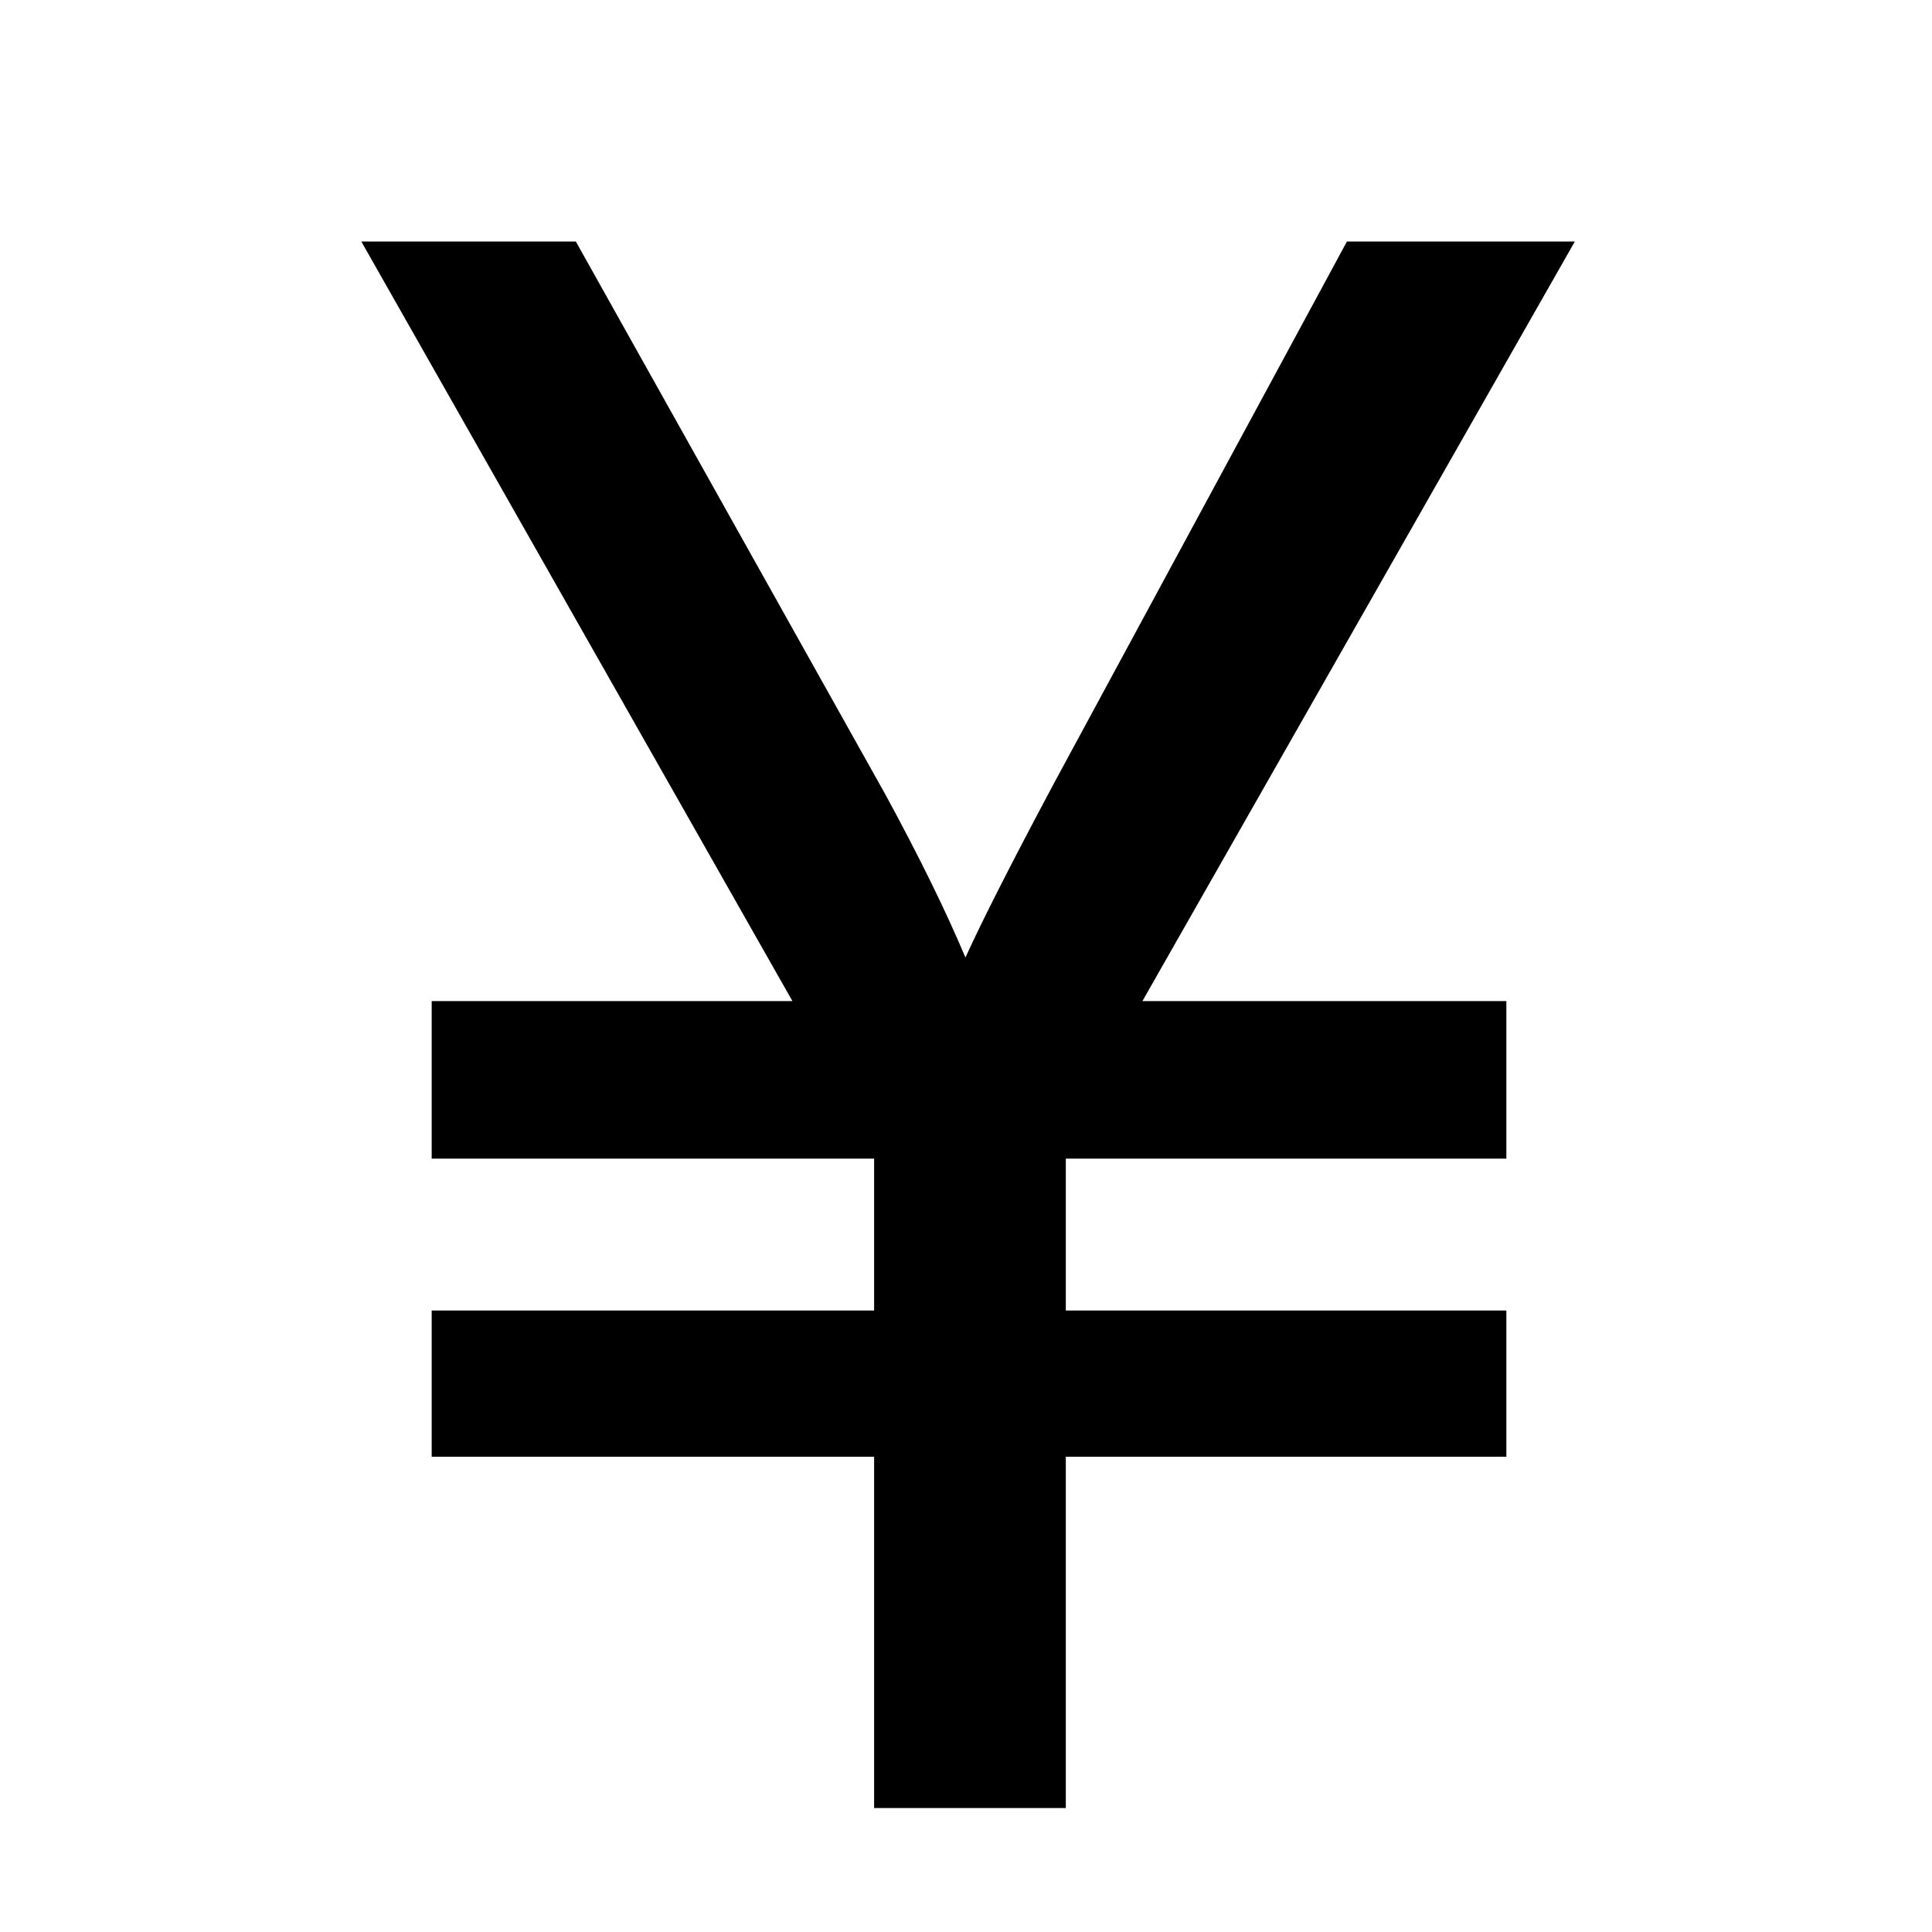
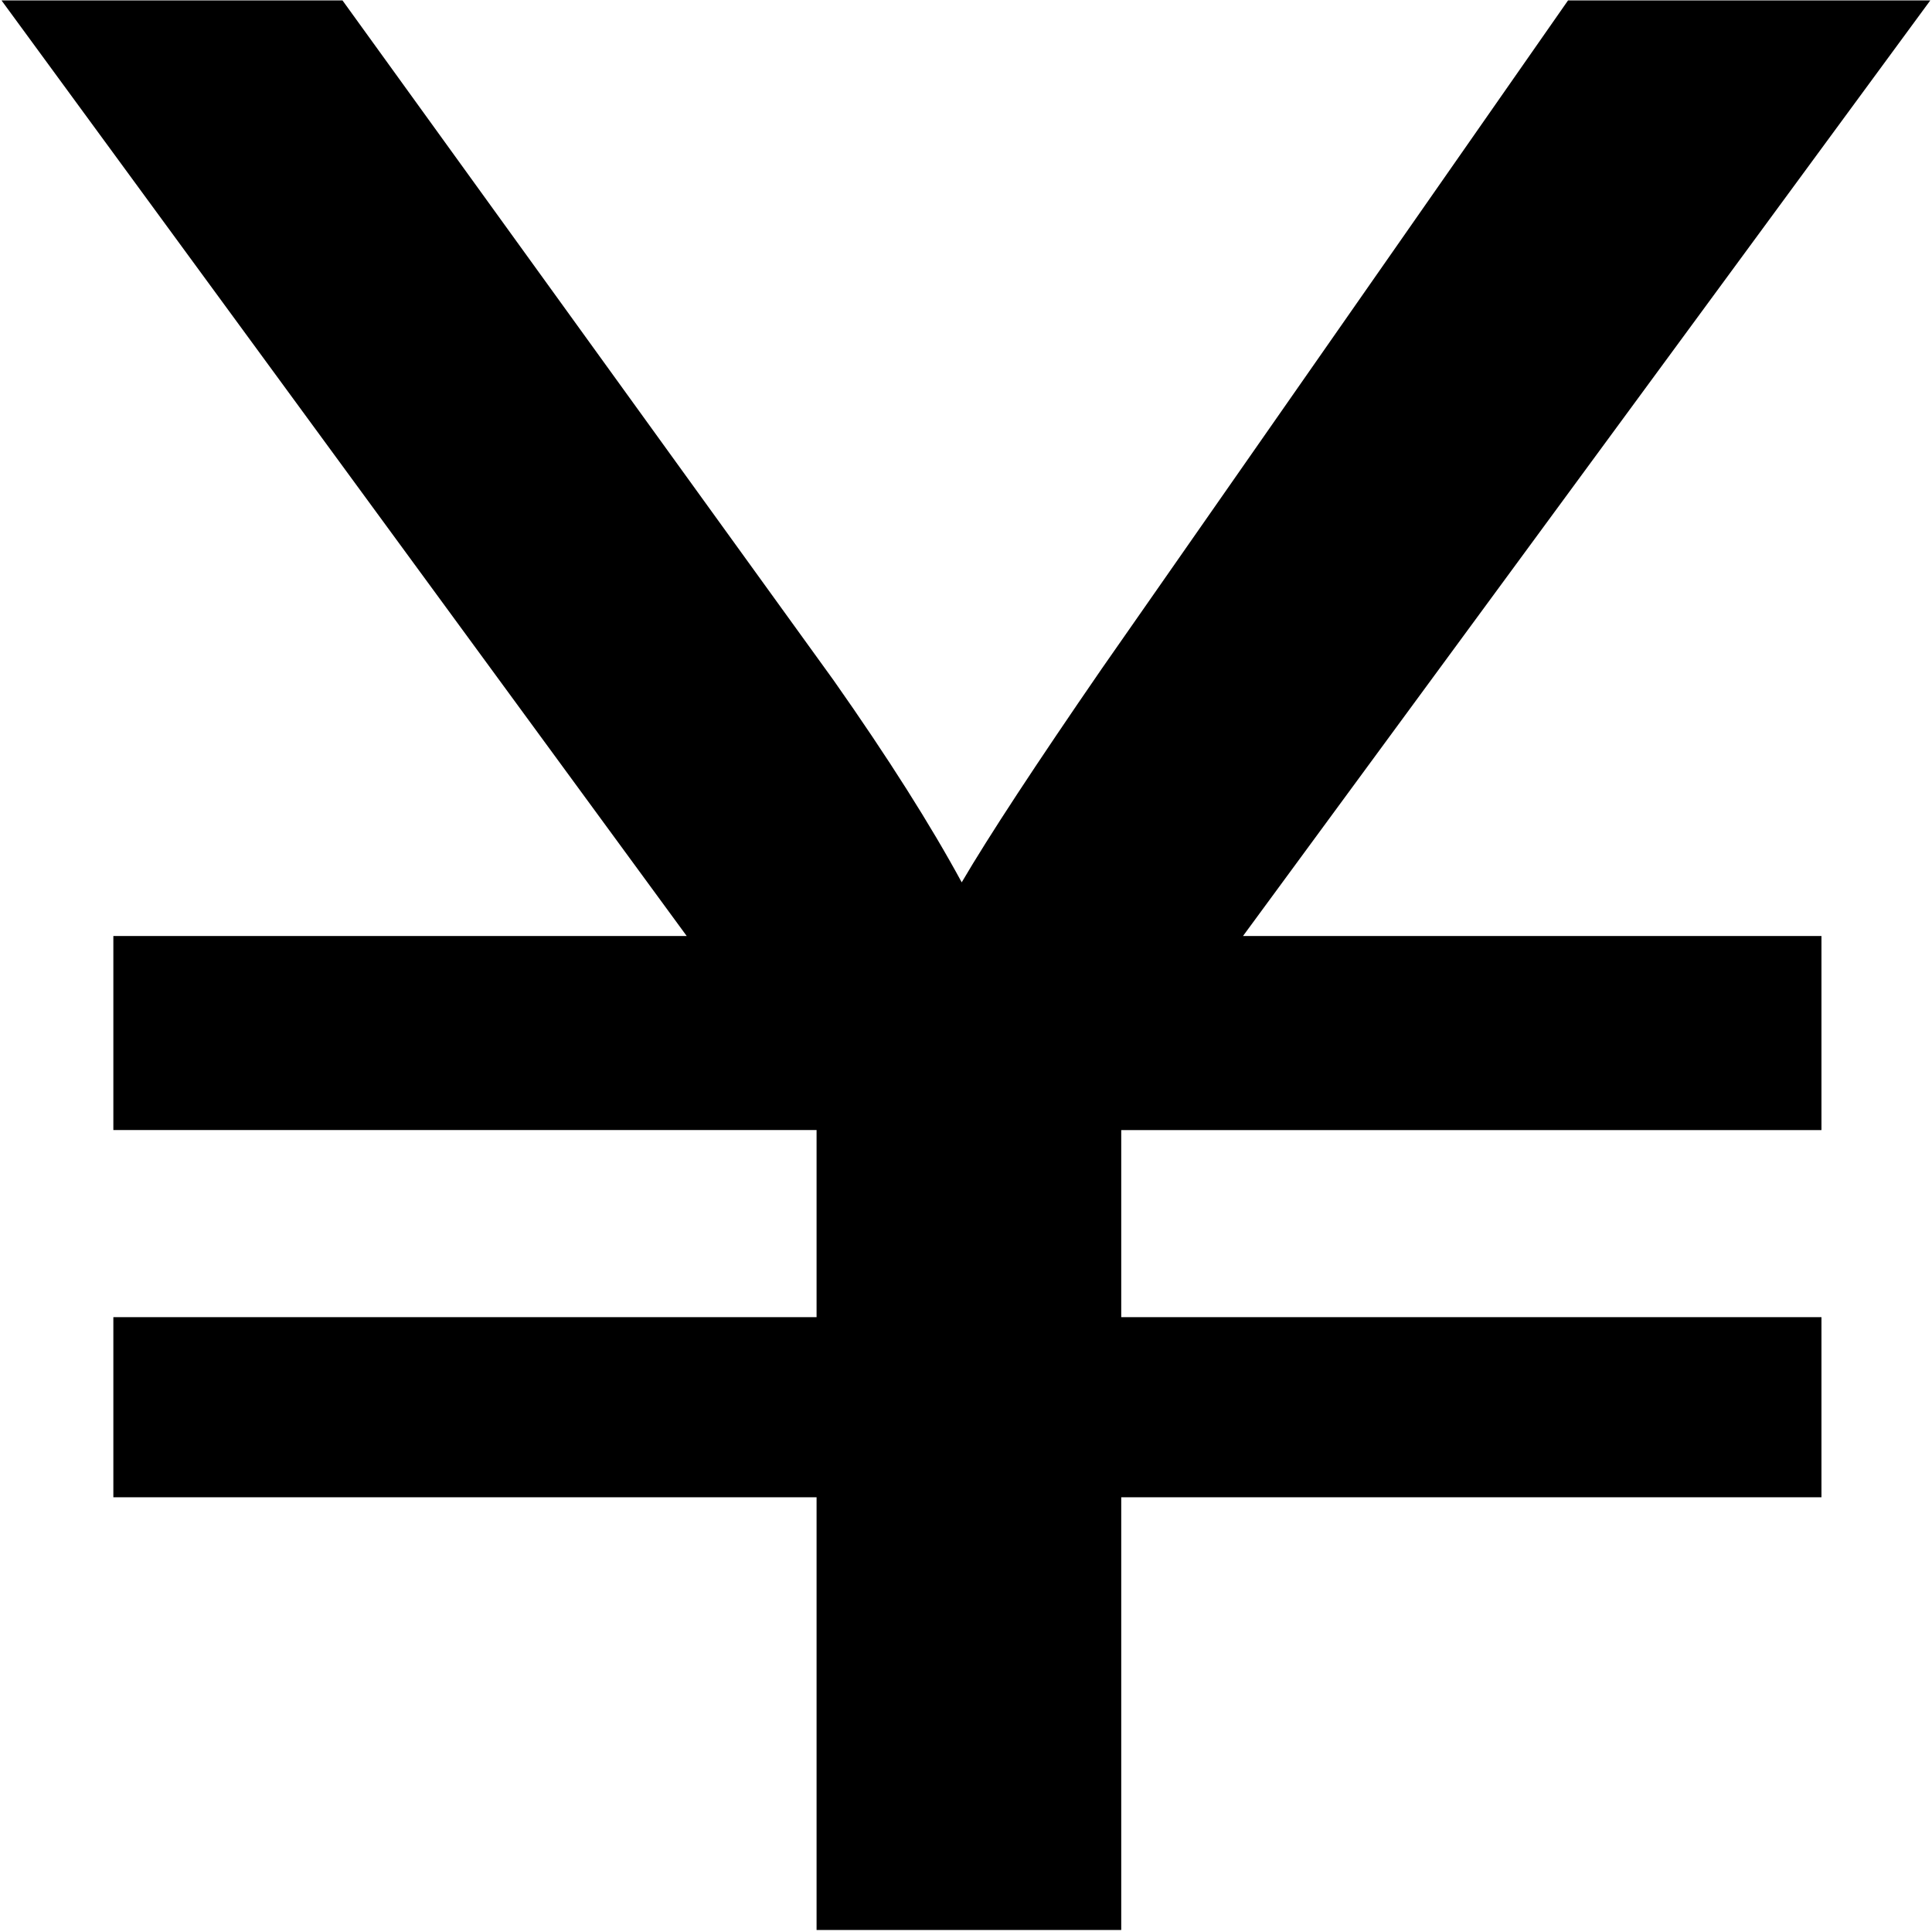
- <svg xmlns="http://www.w3.org/2000/svg" t="1611673193502" class="icon" viewBox="0 0 1024 1024" version="1.1" p-id="2760" width="200" height="200">
+ <svg xmlns="http://www.w3.org/2000/svg" t="1611675931767" class="icon" viewBox="0 0 1024 1024" version="1.1" p-id="19753" width="200" height="200">
  <defs>
    <style type="text/css" />
  </defs>
-   <path d="M463.3 958.3V772.1H228.8v-77.5h234.5v-80.5H228.8v-83.5H420L191.5 128h113.7L469 420.6c18.2 33.4 32.4 62.4 42.7 86.9 9-19.8 24.6-50.5 46.8-92.1L713.9 128h120.8L605.5 530.6h192.9v83.5H564.9v80.5h233.5v77.5H564.9v186.2H463.3z" p-id="2761" />
+   <path d="M432.8 1022.928v-229.347H60.08V698.116h372.72v-99.16H60.08v-102.838h303.9L0.792 0.208h180.726l260.342 360.413c28.924 41.135 51.499 76.857 67.868 107.036 14.298-24.39 39.104-62.207 74.378-113.442L831.102 0.208h192.002L658.812 496.11h306.595v102.854h-371.129v99.16h371.129v95.457h-371.129v229.347H432.808z" p-id="19754" />
</svg>
